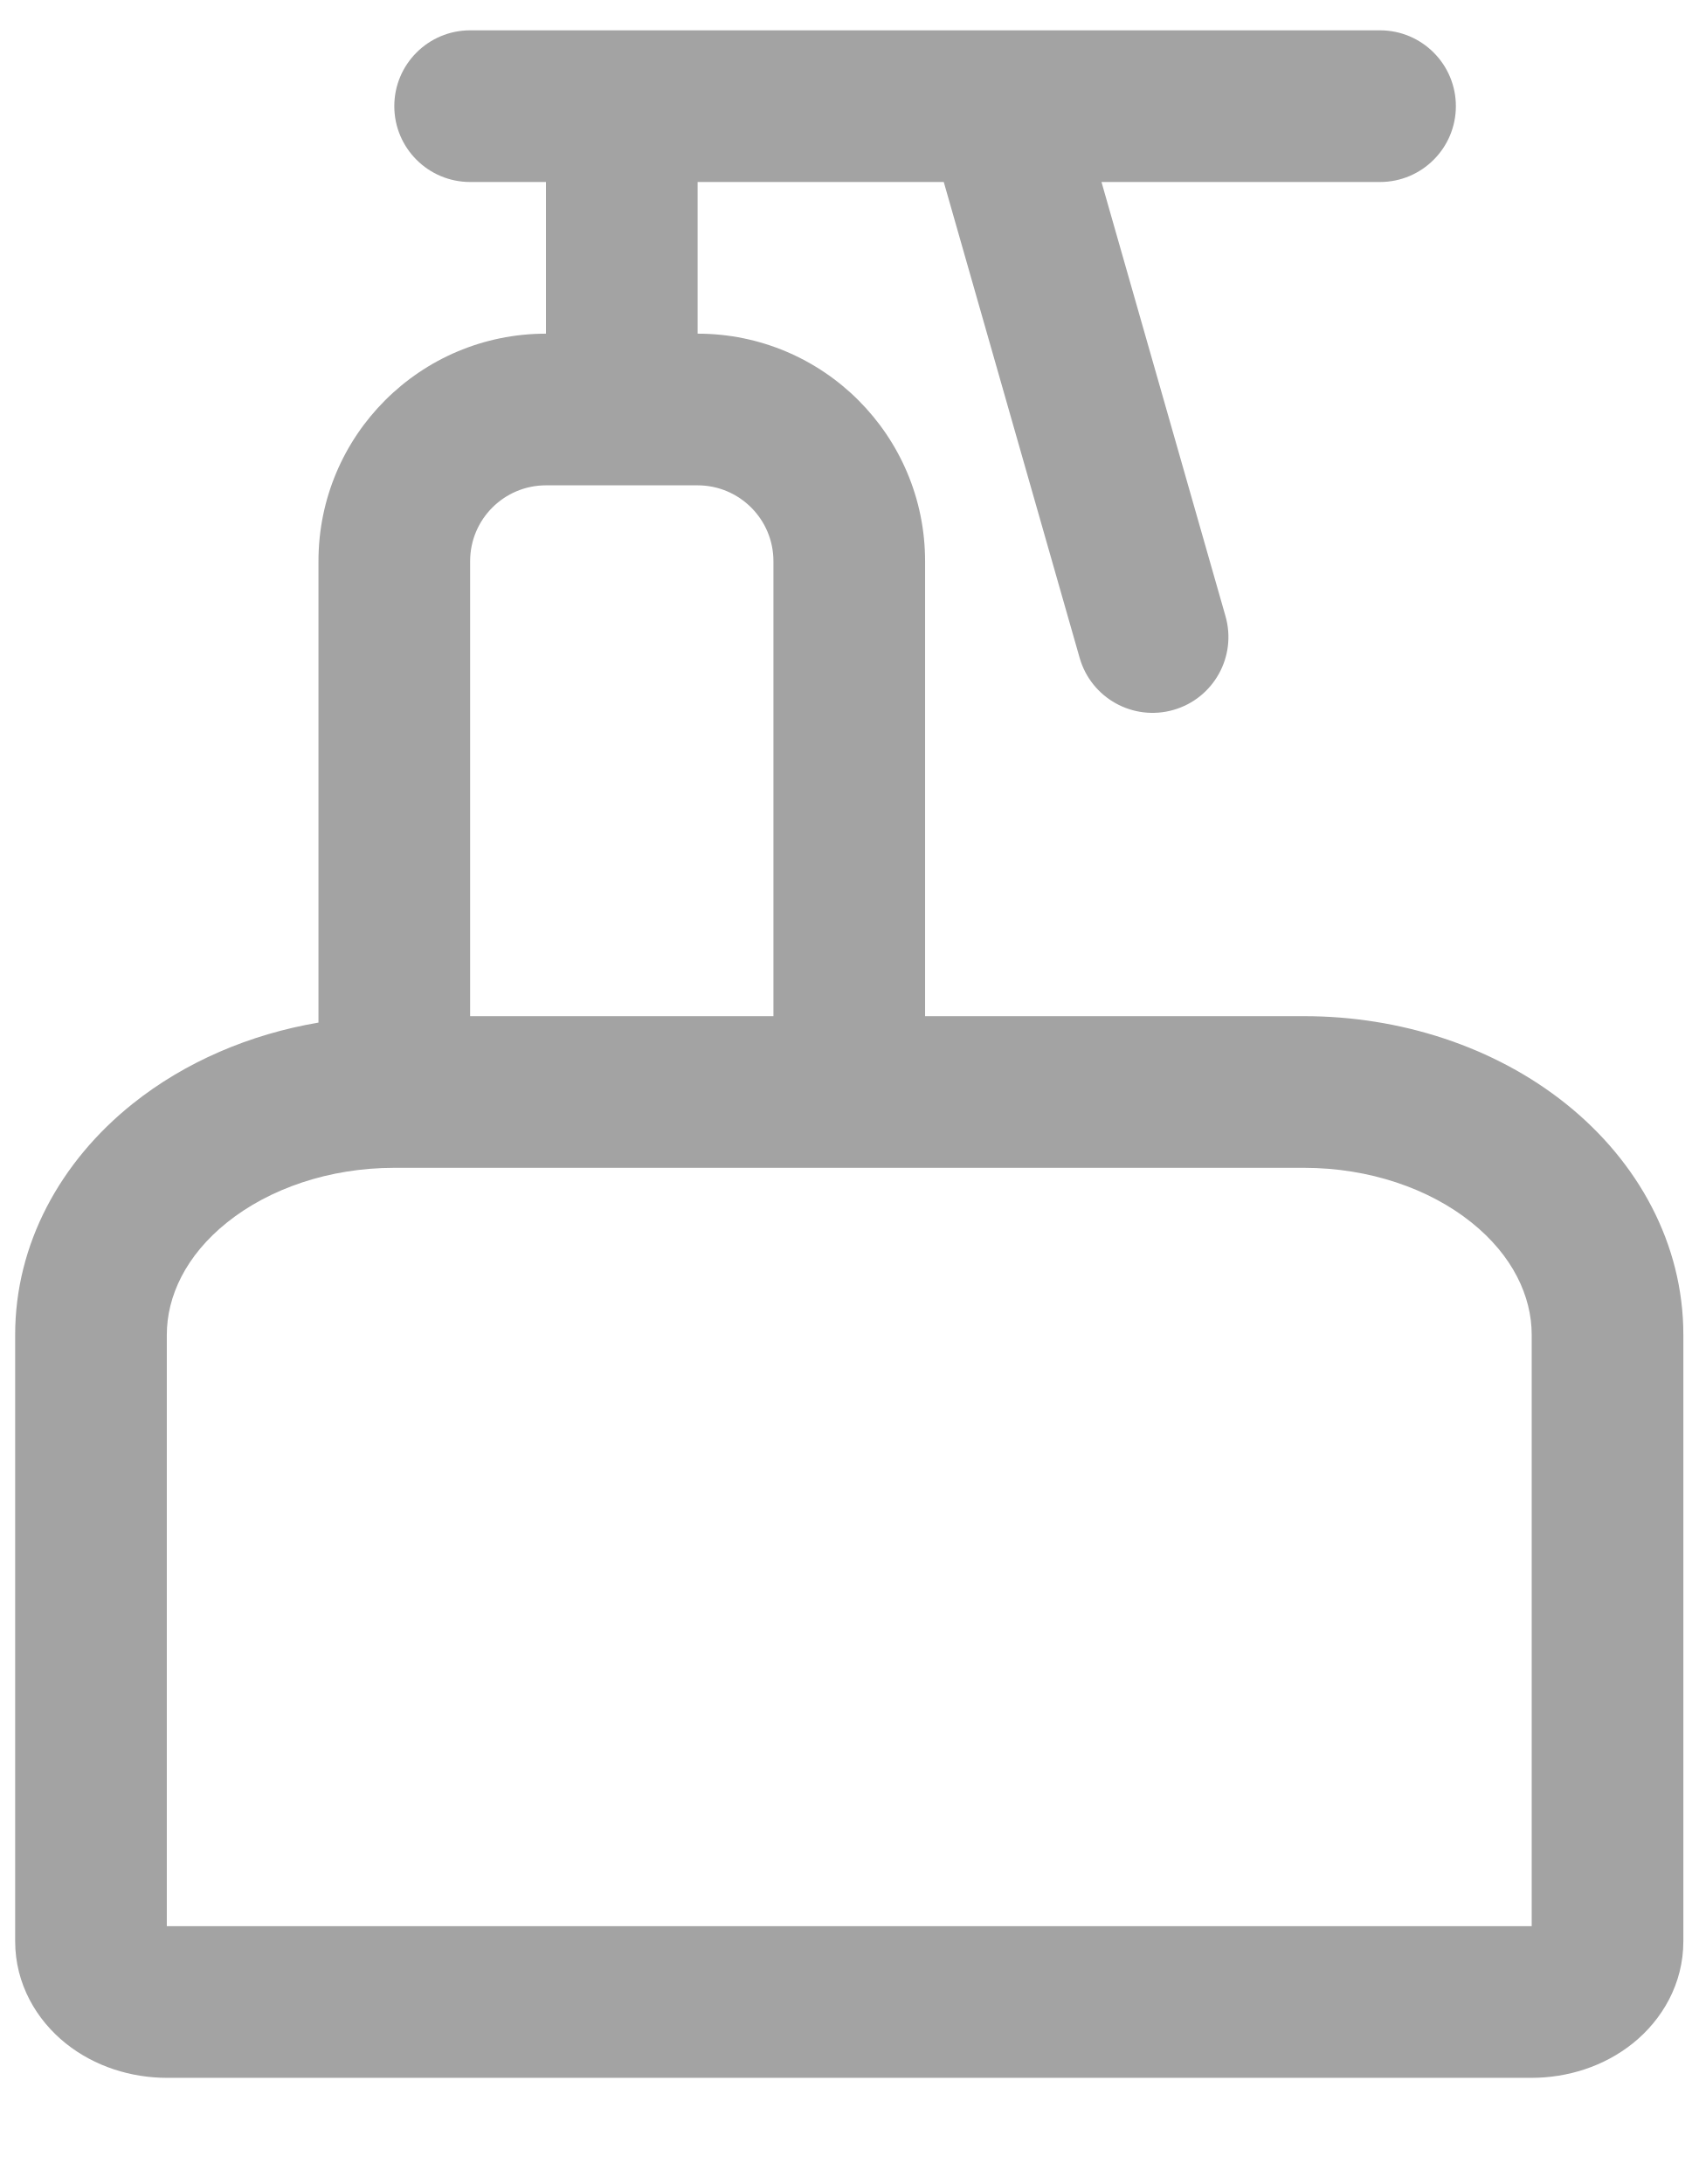
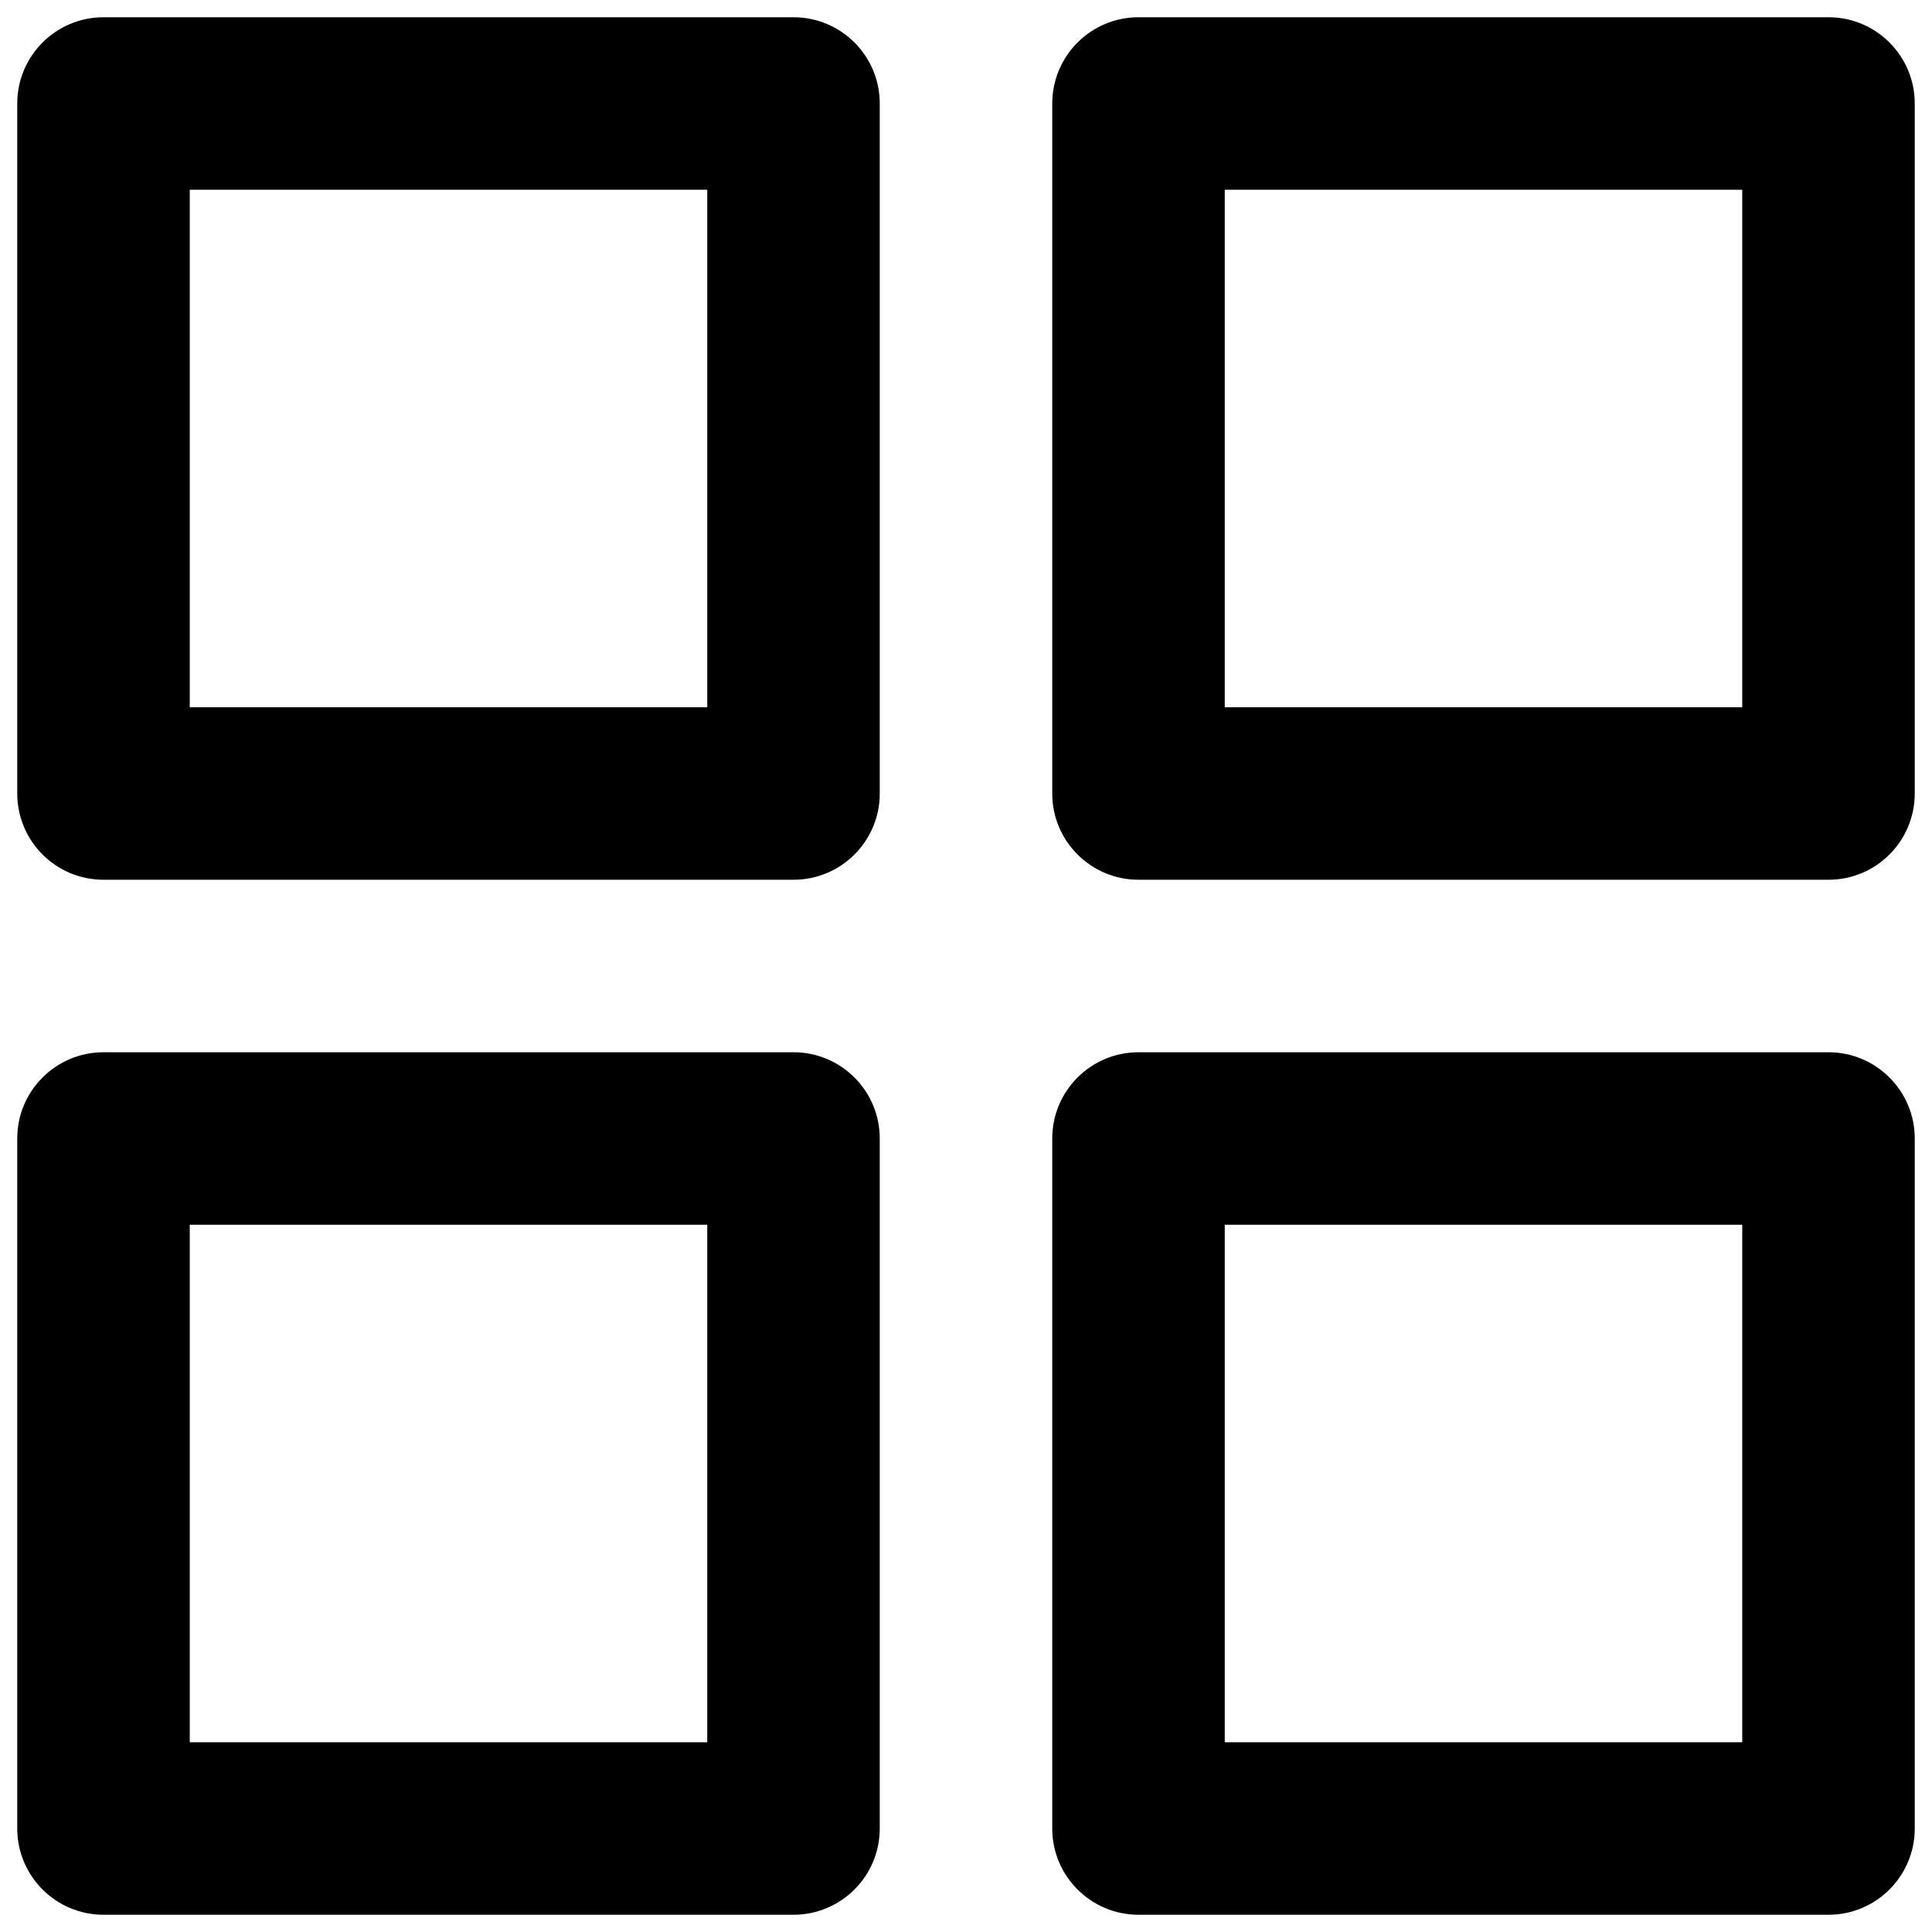
- <svg xmlns="http://www.w3.org/2000/svg" width="14" height="18" viewBox="0 0 14 18" fill="none">
-   <path fill-rule="evenodd" clip-rule="evenodd" d="M3.25 0.875C3.25 0.53 3.53 0.25 3.875 0.25H11.375C11.72 0.25 12 0.53 12 0.875C12 1.22 11.72 1.5 11.375 1.5H9.079L10.101 5.078C10.196 5.41 10.004 5.756 9.672 5.851C9.34 5.946 8.994 5.754 8.899 5.422L7.779 1.5H5.75V2.75C6.786 2.75 7.625 3.59 7.625 4.625V8.375H10.75C11.539 8.375 12.317 8.625 12.908 9.098C13.503 9.574 13.875 10.253 13.875 11V16C13.875 16.349 13.701 16.647 13.457 16.842C13.218 17.033 12.917 17.125 12.625 17.125H1.375C1.083 17.125 0.782 17.033 0.543 16.842C0.299 16.647 0.125 16.349 0.125 16V11C0.125 10.253 0.497 9.574 1.092 9.098C1.526 8.751 2.06 8.524 2.625 8.428V4.625C2.625 3.59 3.464 2.75 4.5 2.75V1.5H3.875C3.53 1.5 3.25 1.22 3.25 0.875ZM7 9.625H3.25L3.249 9.625C2.713 9.625 2.219 9.797 1.873 10.074C1.53 10.348 1.375 10.686 1.375 11V15.875H12.625V11C12.625 10.686 12.47 10.348 12.127 10.074C11.781 9.797 11.287 9.625 10.75 9.625L7 9.625ZM3.875 4.625V8.375H6.375V4.625C6.375 4.28 6.095 4 5.75 4H4.5C4.155 4 3.875 4.28 3.875 4.625Z" fill="#A3A3A3" />
+ <svg xmlns="http://www.w3.org/2000/svg" width="14" height="14" viewBox="0 0 14 14" fill="none">
+   <path fill-rule="evenodd" clip-rule="evenodd" d="M0.125 0.75C0.125 0.405 0.405 0.125 0.75 0.125H5.75C6.095 0.125 6.375 0.405 6.375 0.75V5.75C6.375 6.095 6.095 6.375 5.75 6.375H0.75C0.405 6.375 0.125 6.095 0.125 5.75V0.75ZM1.375 1.375V5.125H5.125V1.375H1.375Z" fill="currentColor" />
+   <path fill-rule="evenodd" clip-rule="evenodd" d="M7.625 0.75C7.625 0.405 7.905 0.125 8.25 0.125H13.25C13.595 0.125 13.875 0.405 13.875 0.75V5.75C13.875 6.095 13.595 6.375 13.25 6.375H8.25C7.905 6.375 7.625 6.095 7.625 5.75V0.75ZM8.875 1.375V5.125H12.625V1.375H8.875Z" fill="currentColor" />
+   <path fill-rule="evenodd" clip-rule="evenodd" d="M0.125 8.25C0.125 7.905 0.405 7.625 0.75 7.625H5.75C6.095 7.625 6.375 7.905 6.375 8.25V13.25C6.375 13.595 6.095 13.875 5.75 13.875H0.75C0.405 13.875 0.125 13.595 0.125 13.25V8.25ZM1.375 8.875V12.625H5.125V8.875H1.375Z" fill="currentColor" />
+   <path fill-rule="evenodd" clip-rule="evenodd" d="M7.625 8.25C7.625 7.905 7.905 7.625 8.25 7.625H13.25C13.595 7.625 13.875 7.905 13.875 8.25V13.25C13.875 13.595 13.595 13.875 13.25 13.875H8.25C7.905 13.875 7.625 13.595 7.625 13.25V8.25ZM8.875 8.875V12.625H12.625V8.875H8.875Z" fill="currentColor" />
</svg>
